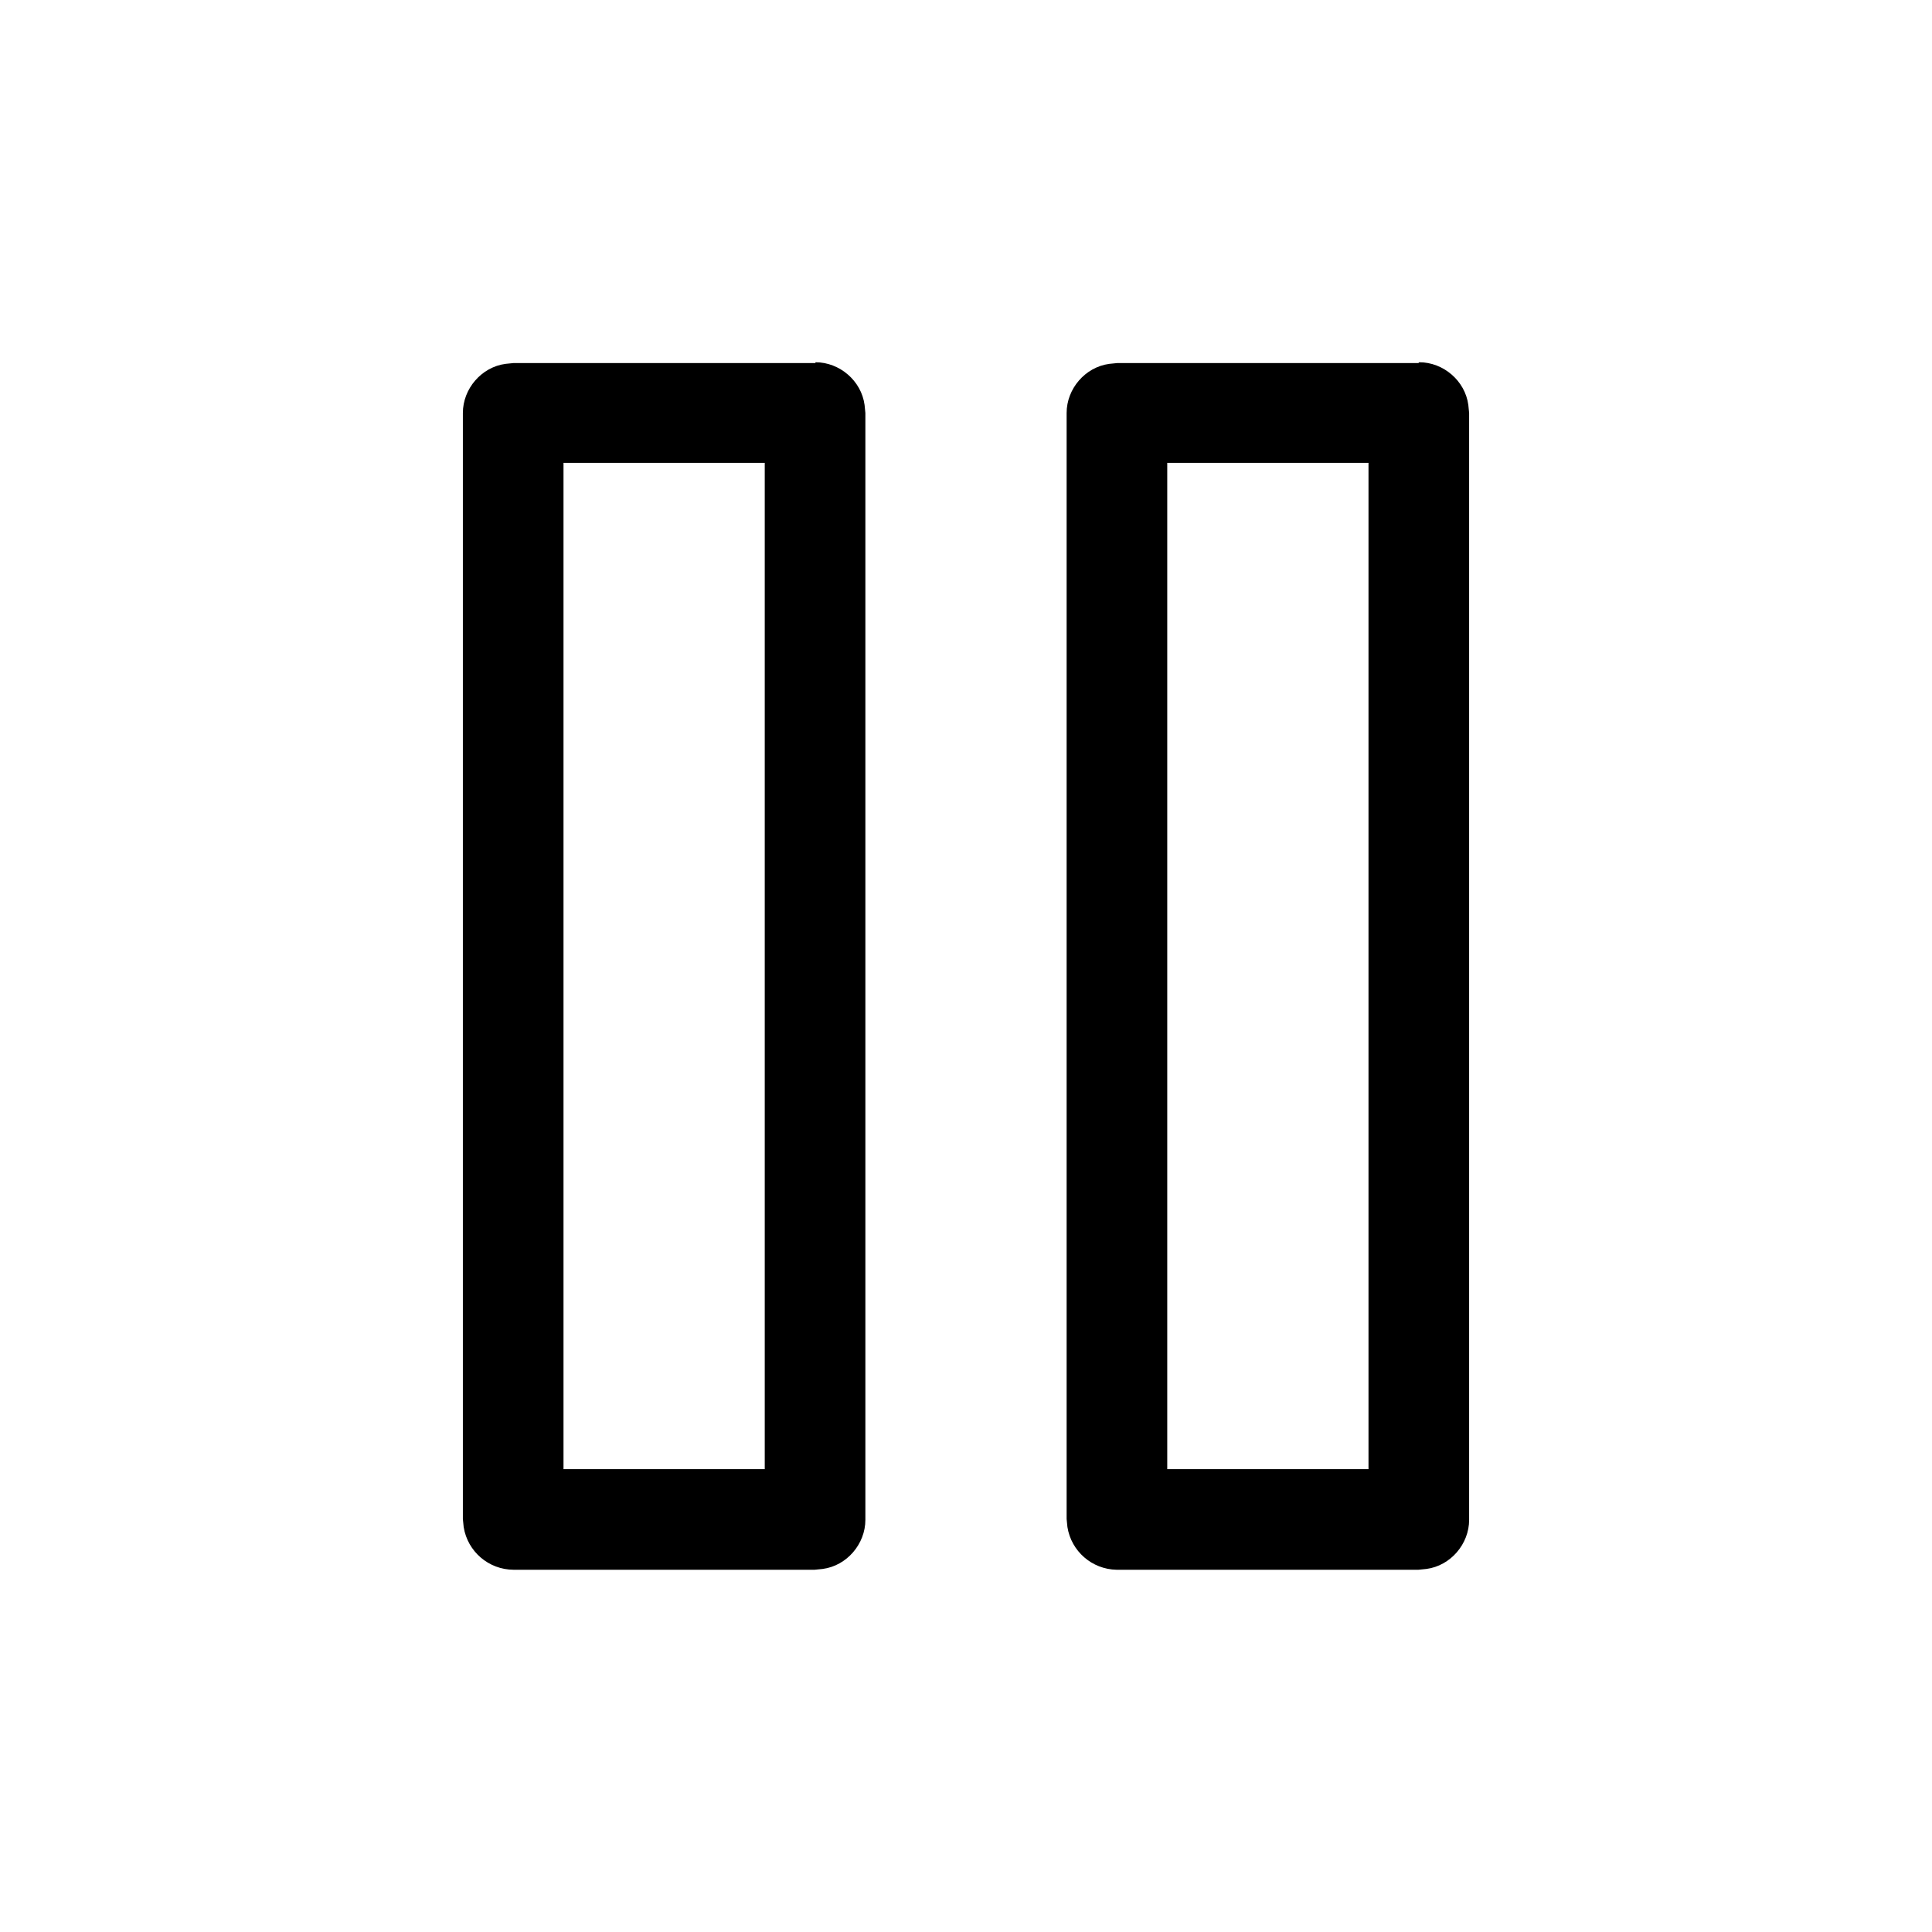
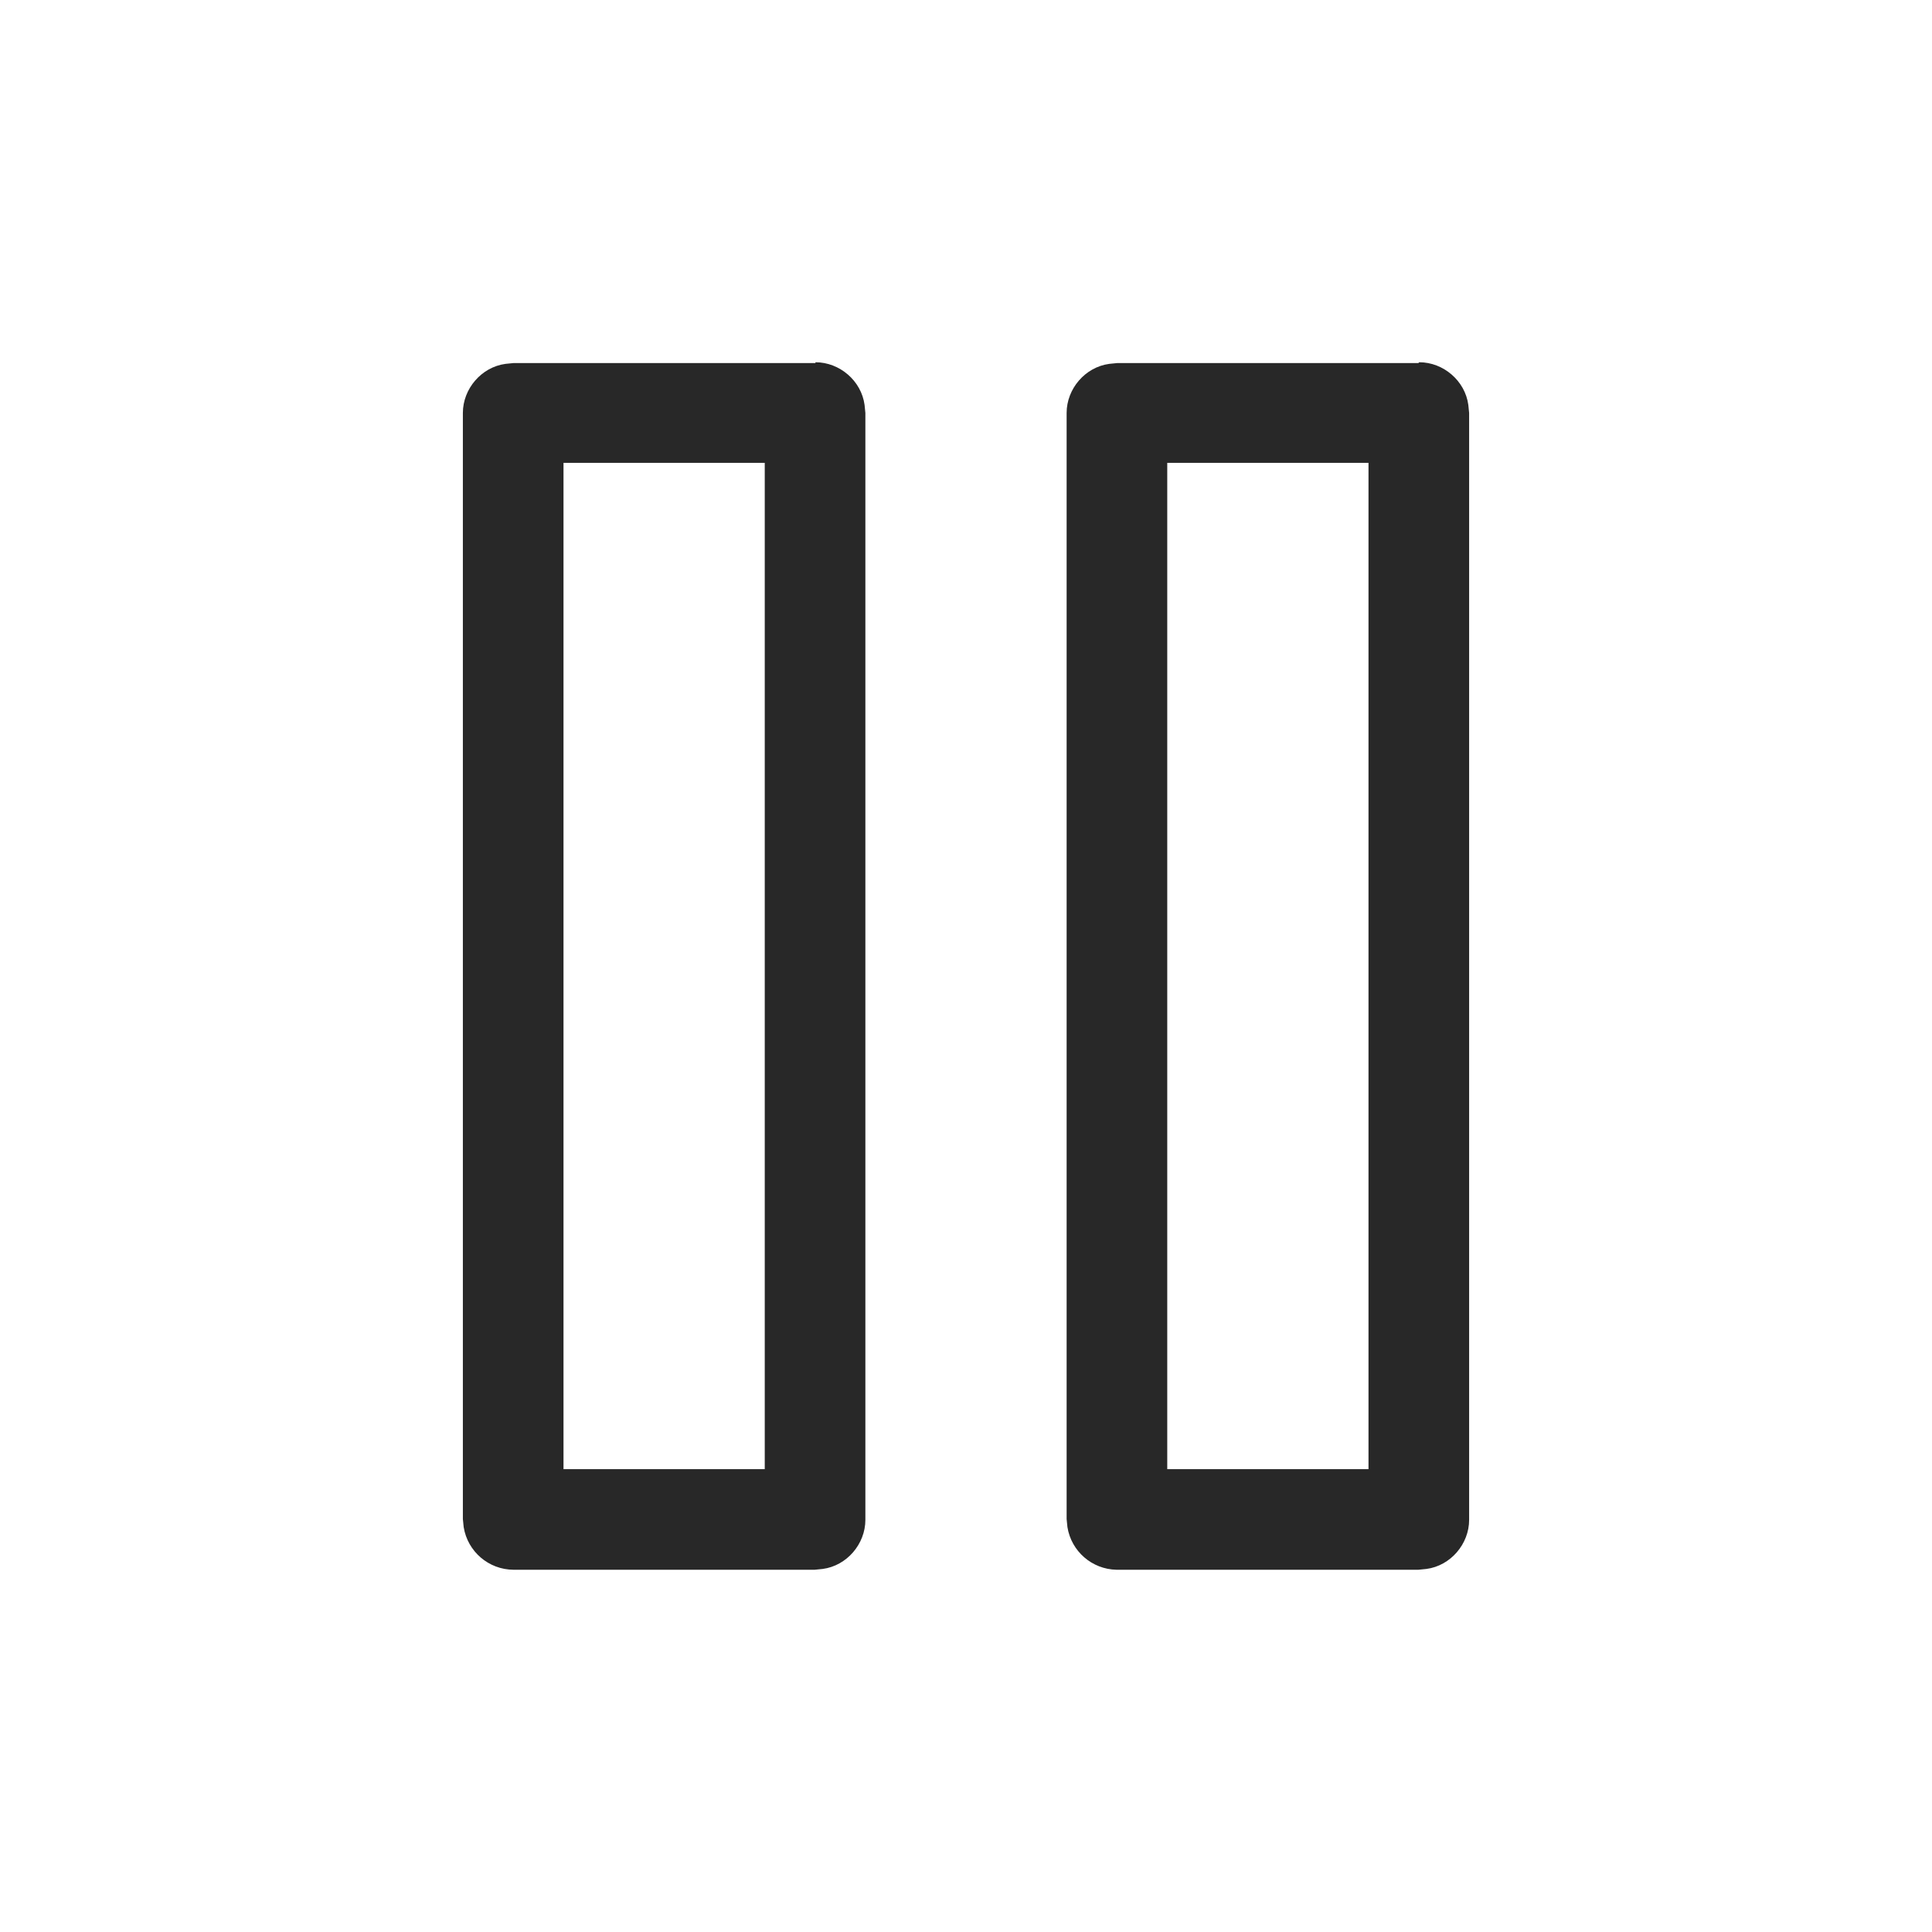
<svg xmlns="http://www.w3.org/2000/svg" width="24" height="24" viewBox="0 0 24 24">
-   <path d="M10.13 4.5c.3 0 .57.23.61.53l.01.1v13.75c0 .3-.23.57-.53.61l-.1.01H6.38a.63.63 0 01-.62-.53l-.01-.1V5.13c0-.3.23-.57.53-.61l.1-.01h3.75zm7.5 0c.3 0 .57.23.61.53l.01.1v13.75c0 .3-.23.57-.53.61l-.1.01h-3.75a.63.63 0 01-.61-.53l-.01-.1V5.13c0-.3.23-.57.53-.61l.1-.01h3.74zM9.5 5.75H7v12.5h2.5V5.75zm7.5 0h-2.5v12.5H17V5.75z" fill="currentColor" fill-rule="evenodd" />
+   <path d="M10.13 4.5c.3 0 .57.23.61.53l.01.1v13.75c0 .3-.23.57-.53.61l-.1.01H6.38a.63.63 0 01-.62-.53l-.01-.1V5.13c0-.3.23-.57.53-.61l.1-.01h3.75zm7.5 0c.3 0 .57.23.61.53l.01.1v13.75c0 .3-.23.57-.53.61l-.1.01h-3.75a.63.63 0 01-.61-.53l-.01-.1V5.13c0-.3.23-.57.53-.61l.1-.01h3.74zM9.5 5.75H7v12.5h2.5V5.75zm7.5 0h-2.5v12.5H17V5.75z" fill="currentColor" fill-rule="evenodd" fill-opacity=".84" />
</svg>
